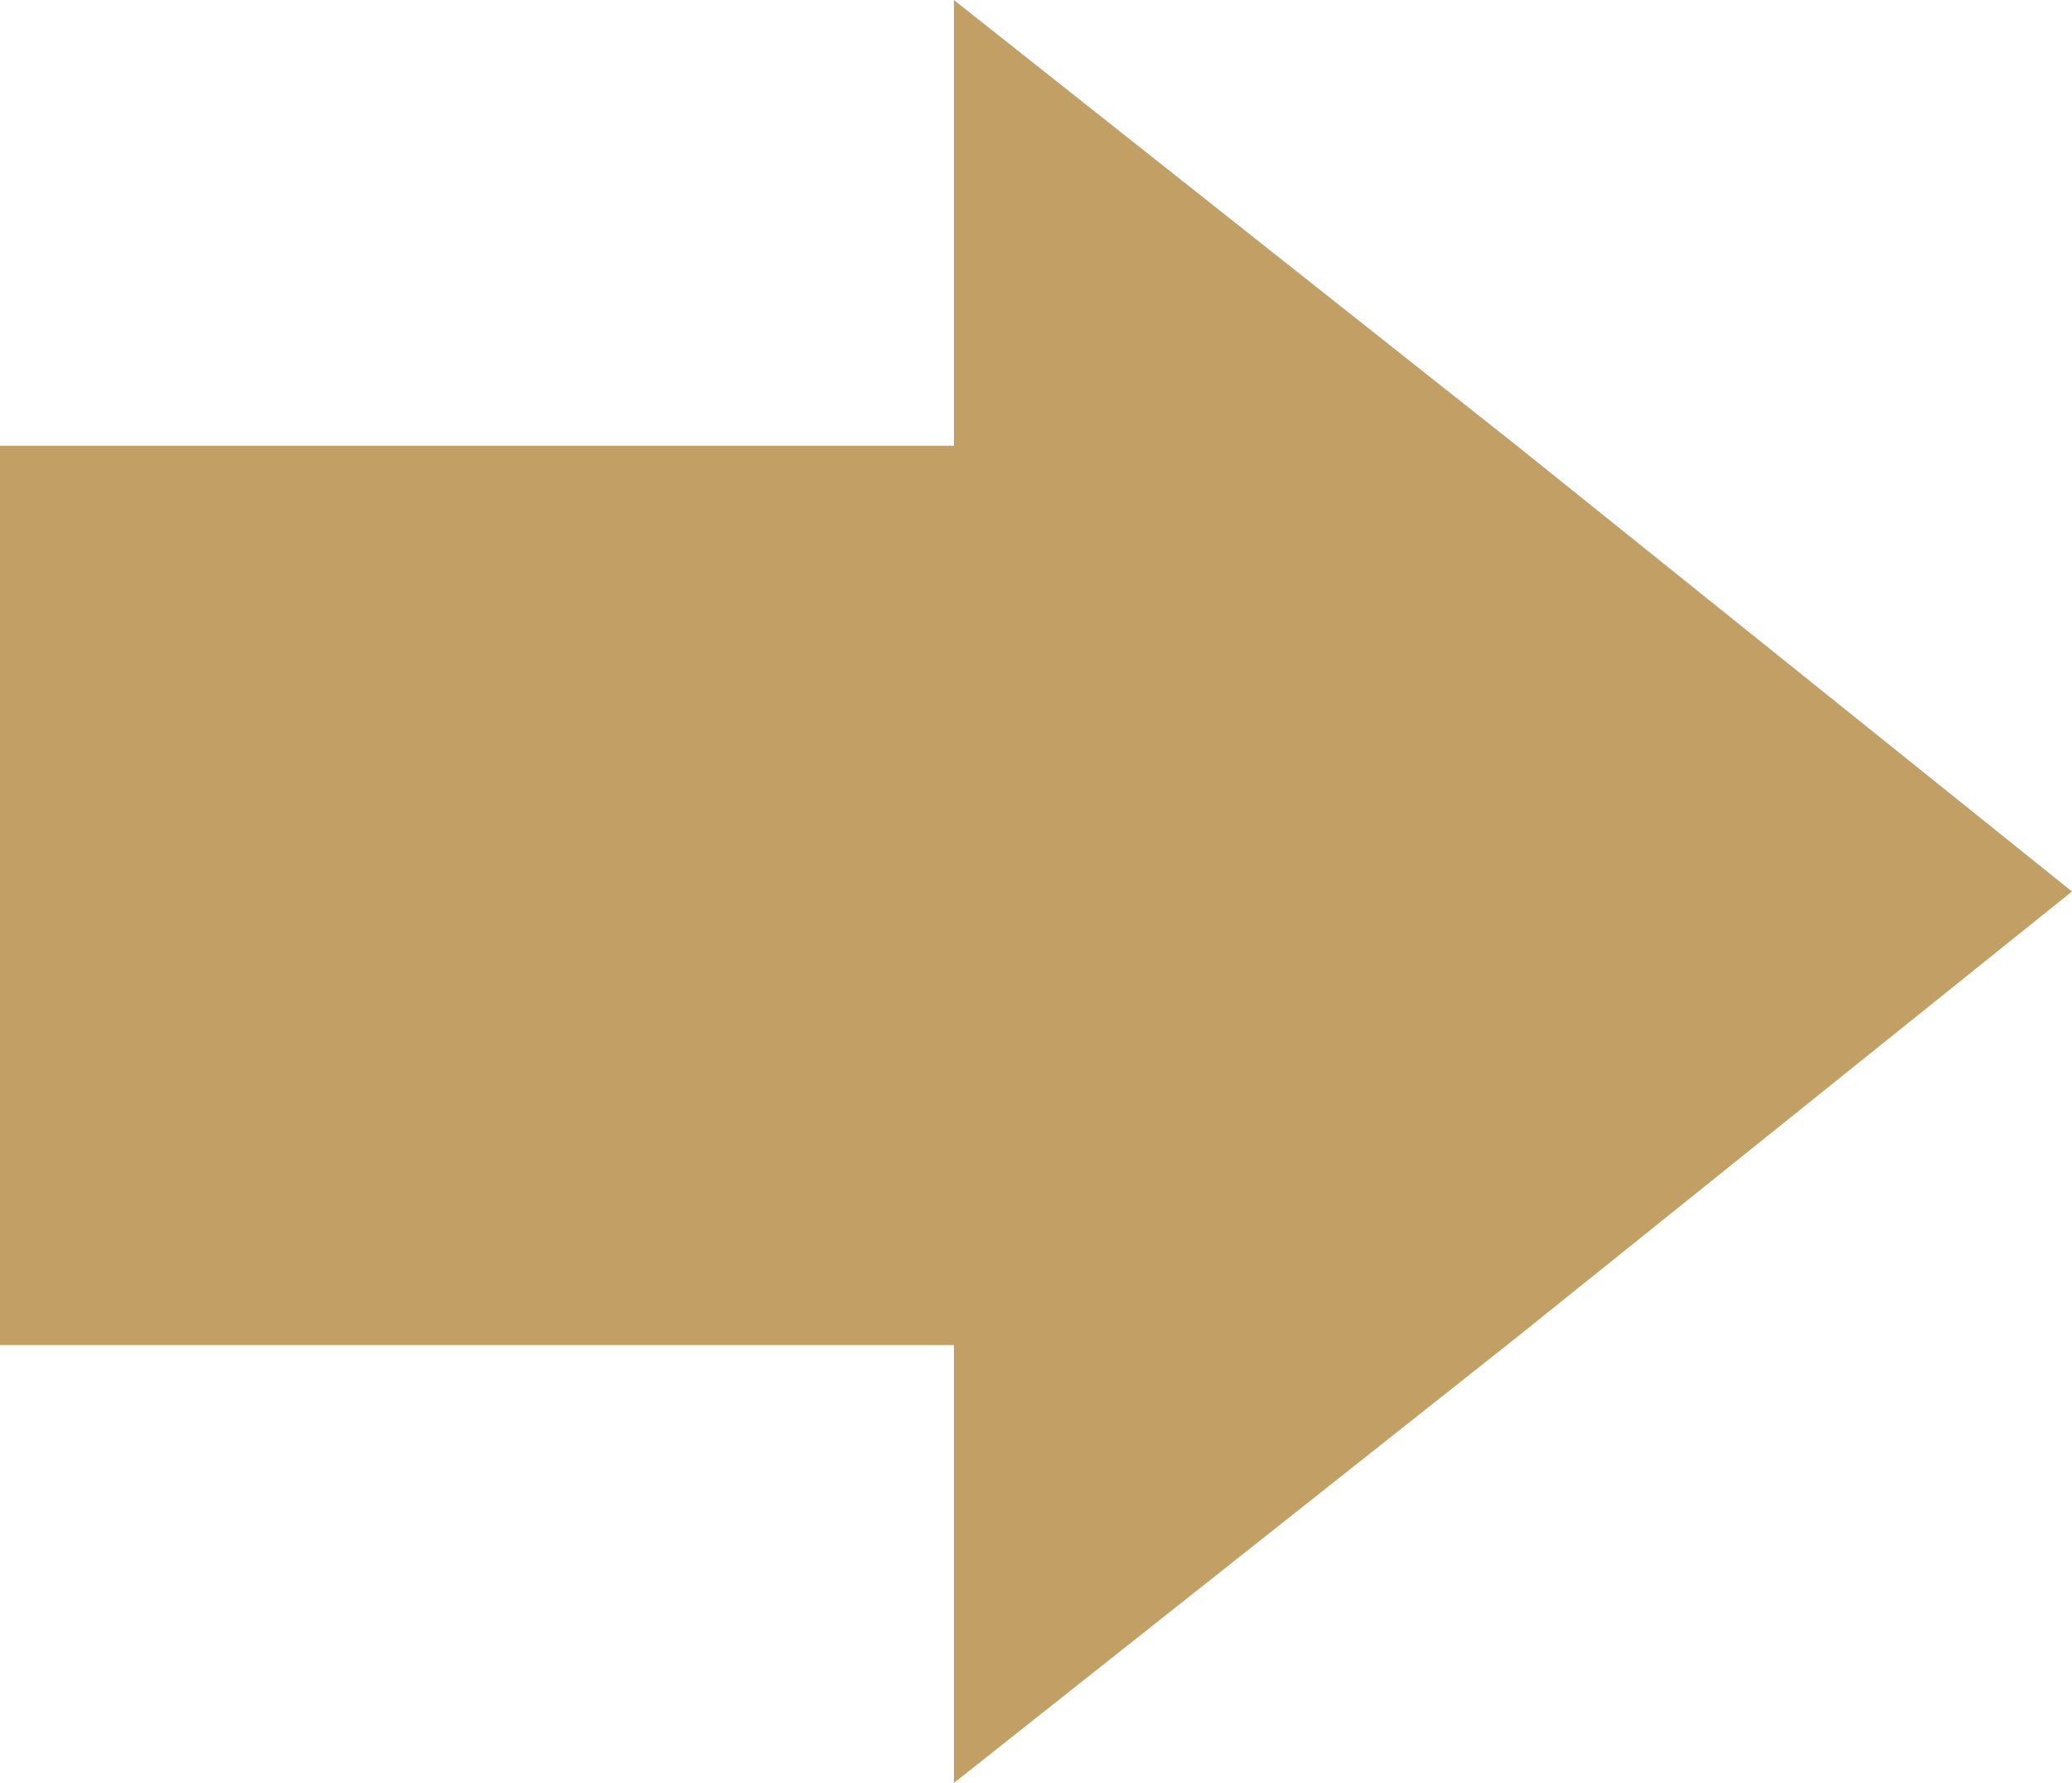
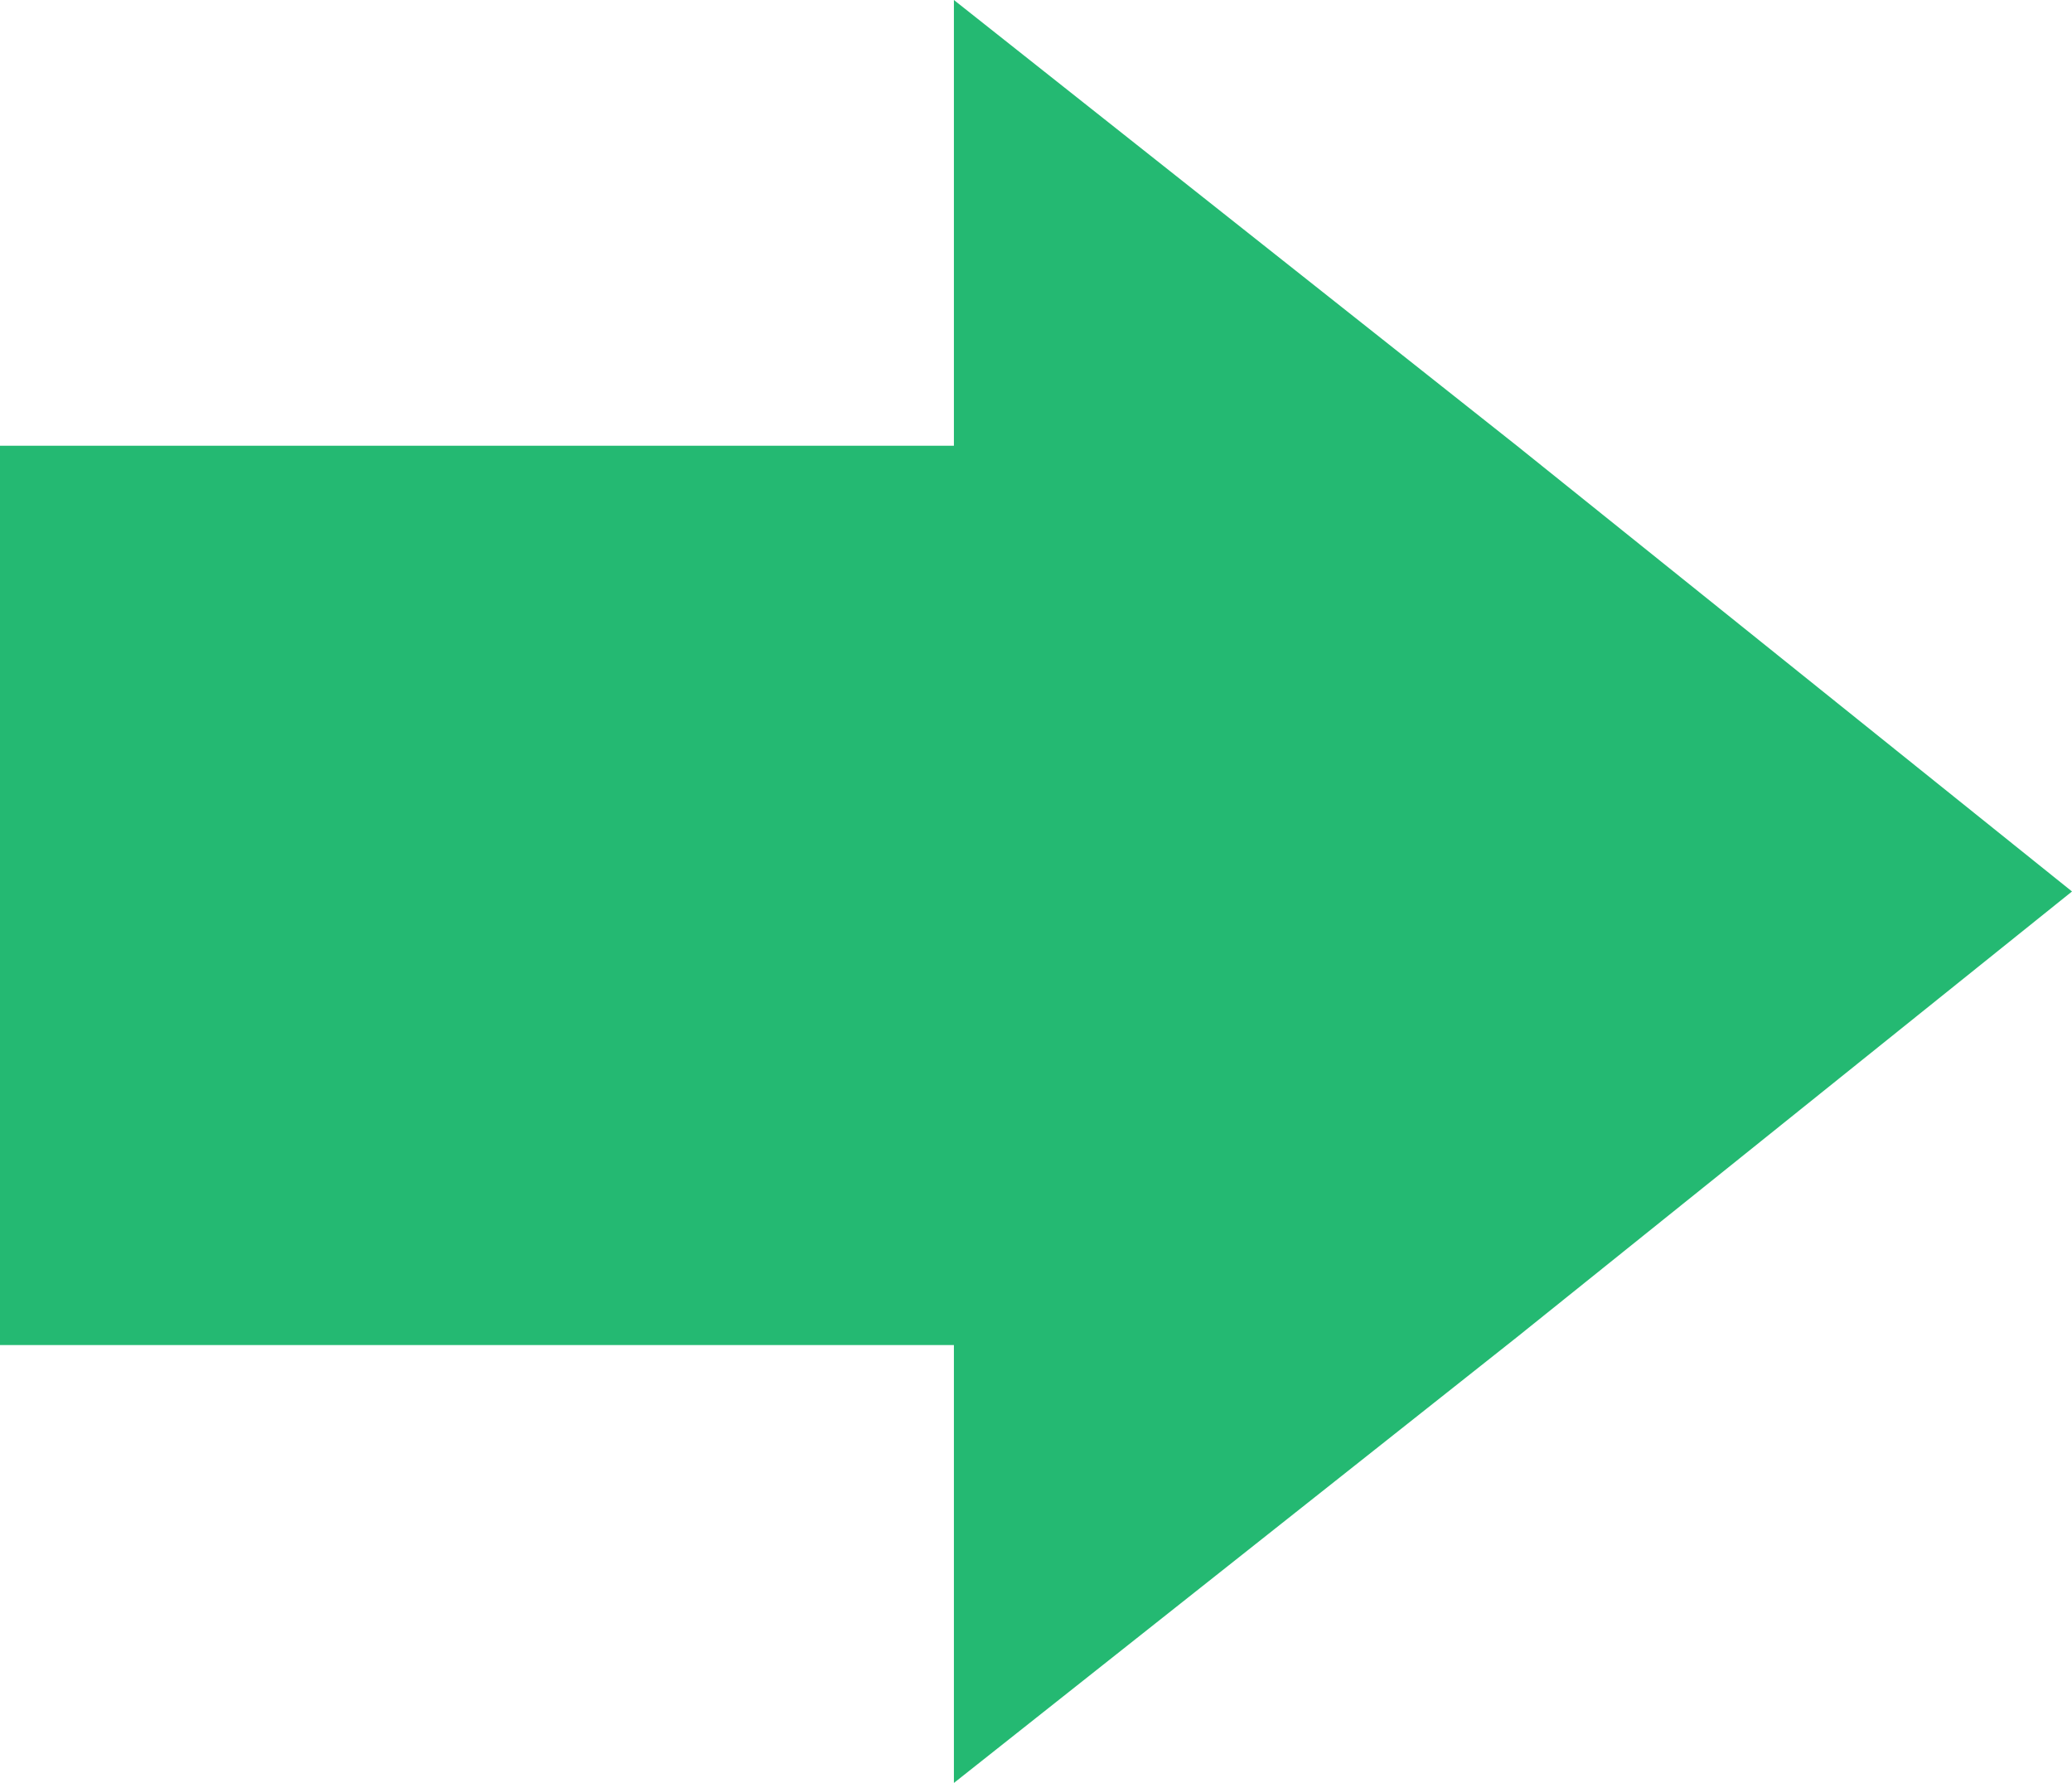
<svg xmlns="http://www.w3.org/2000/svg" version="1.1" id="圖層_1" x="0px" y="0px" viewBox="0 0 26.5 22.8" style="enable-background:new 0 0 26.5 22.8;" xml:space="preserve">
  <style type="text/css">
- 	.st0{fill:#c29f64;}
+ 	.st0{fill:#24b972;}
</style>
  <polygon class="st0" points="19.4,5.7 12.2,0 12.2,5.7 0,5.7 0,17.2 12.2,17.2 12.2,22.8 19.4,17.1 26.5,11.4 " />
</svg>
